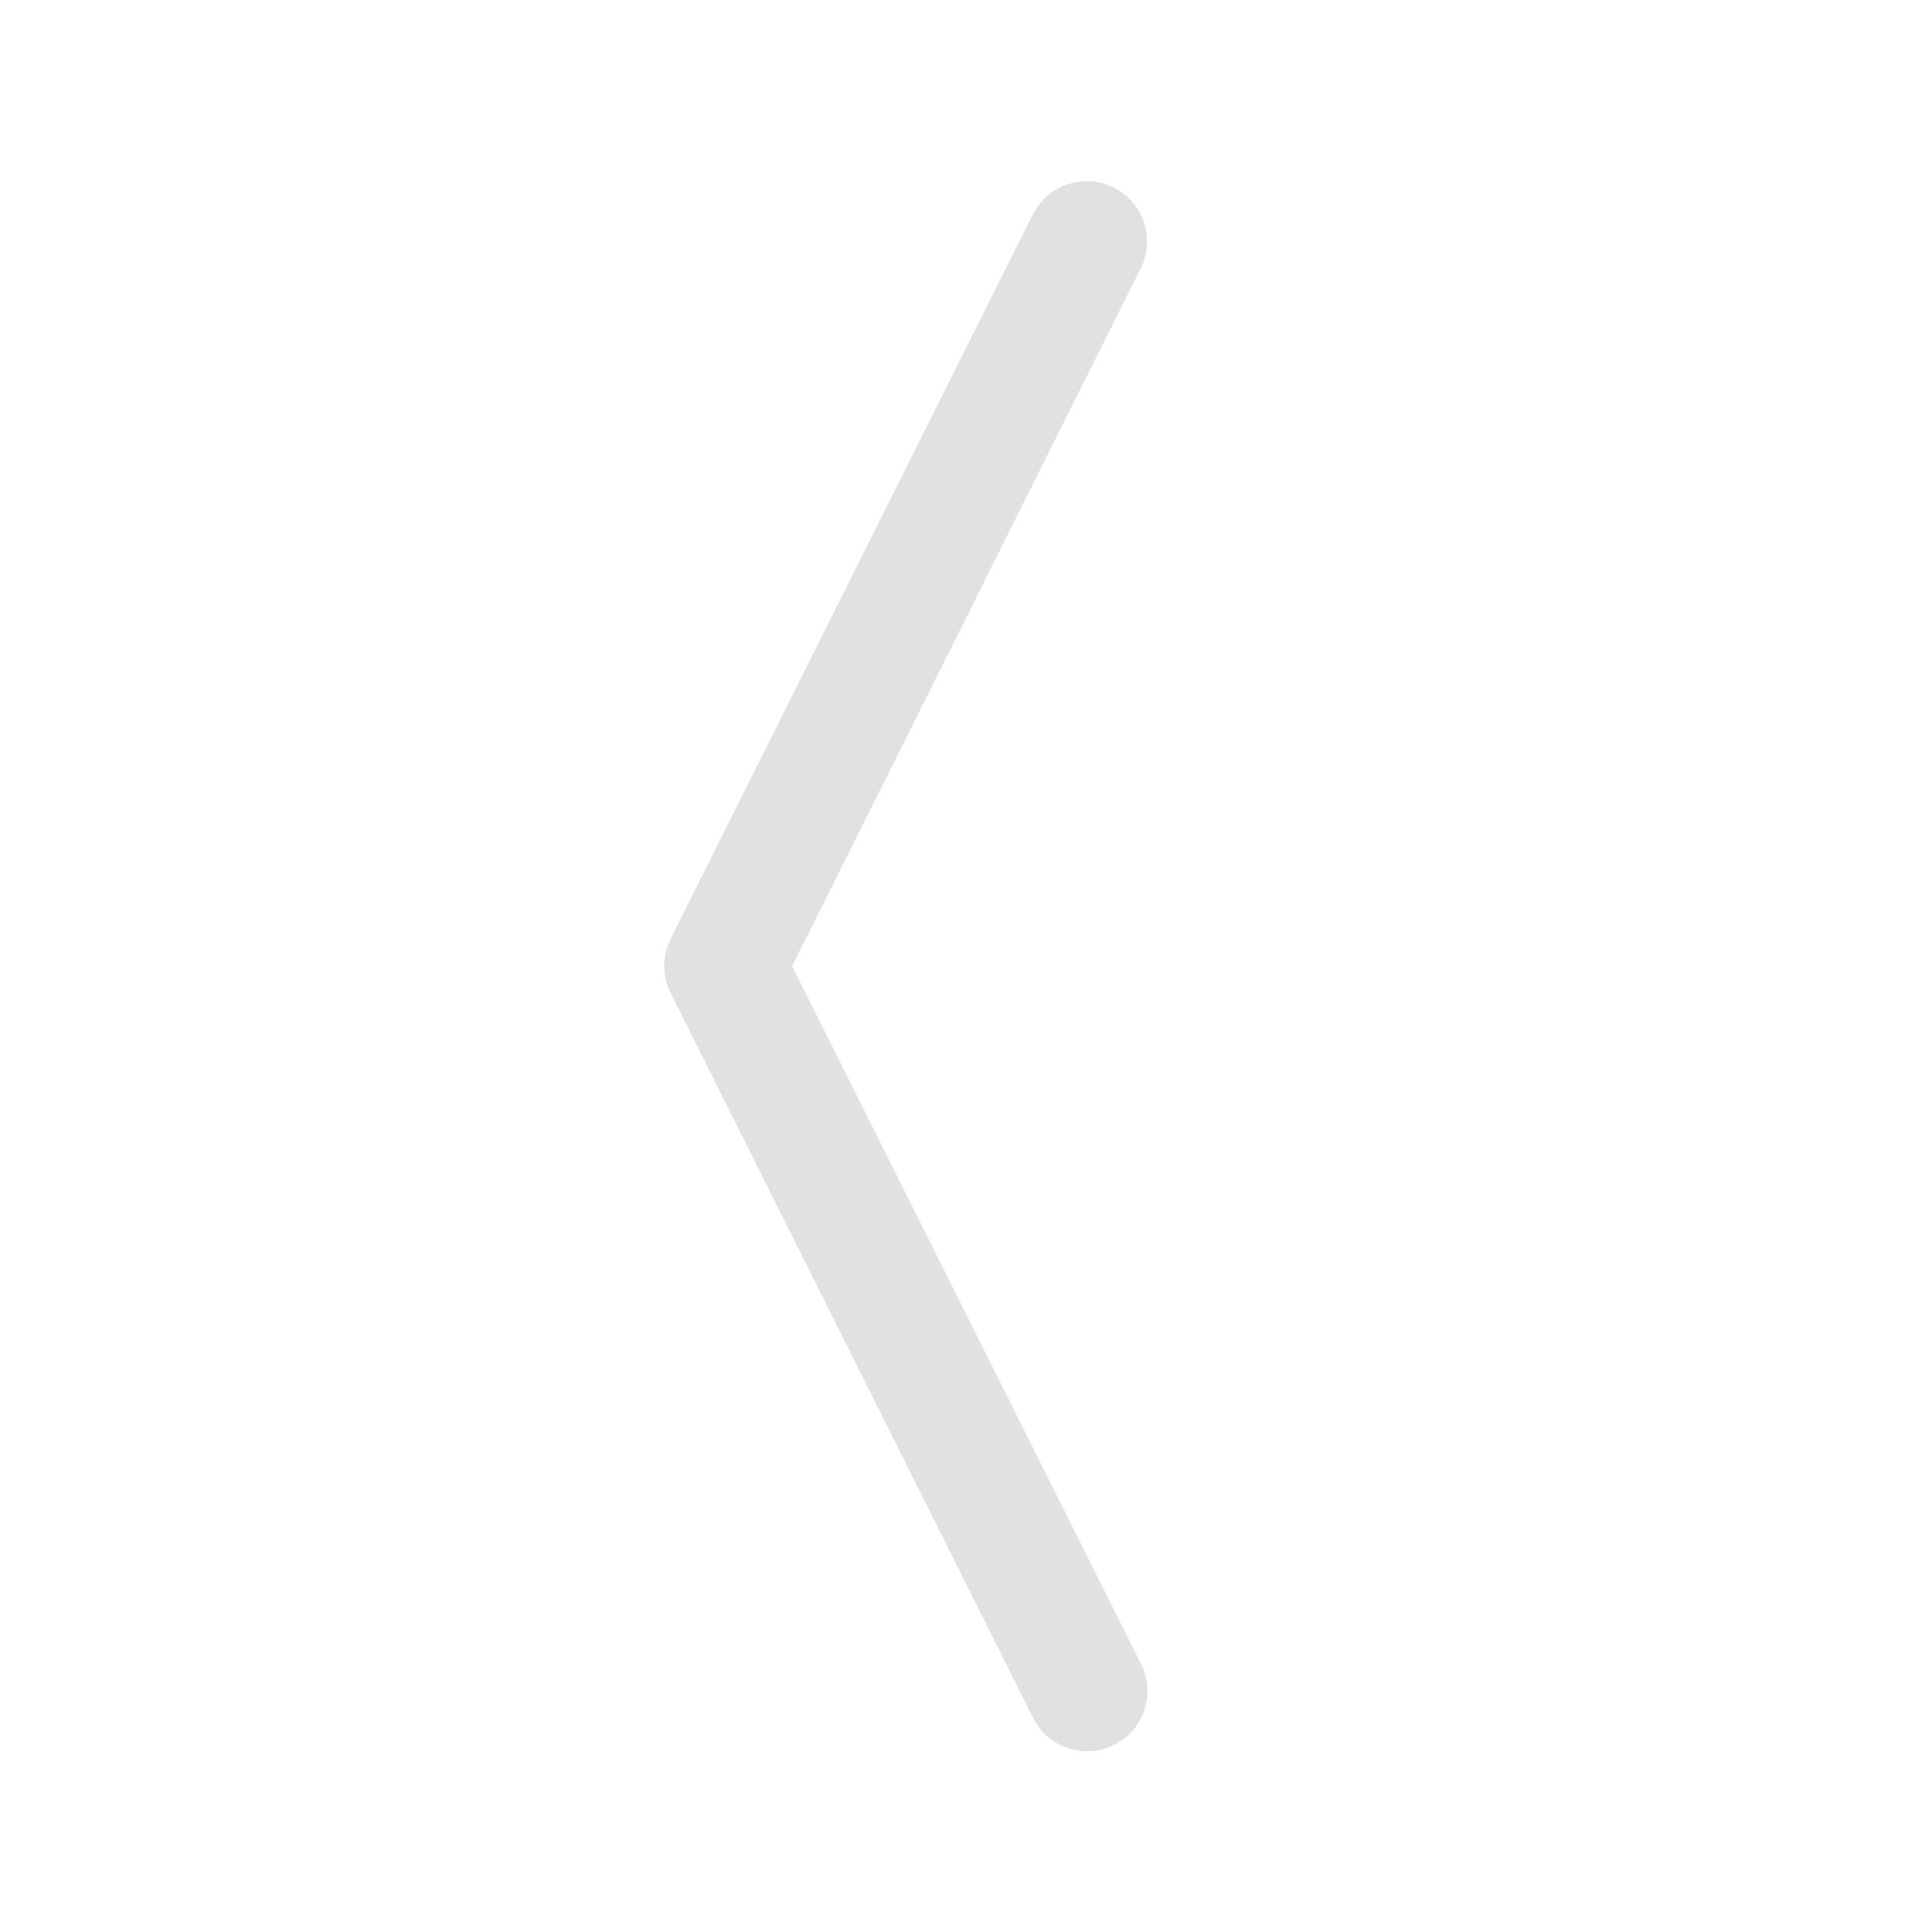
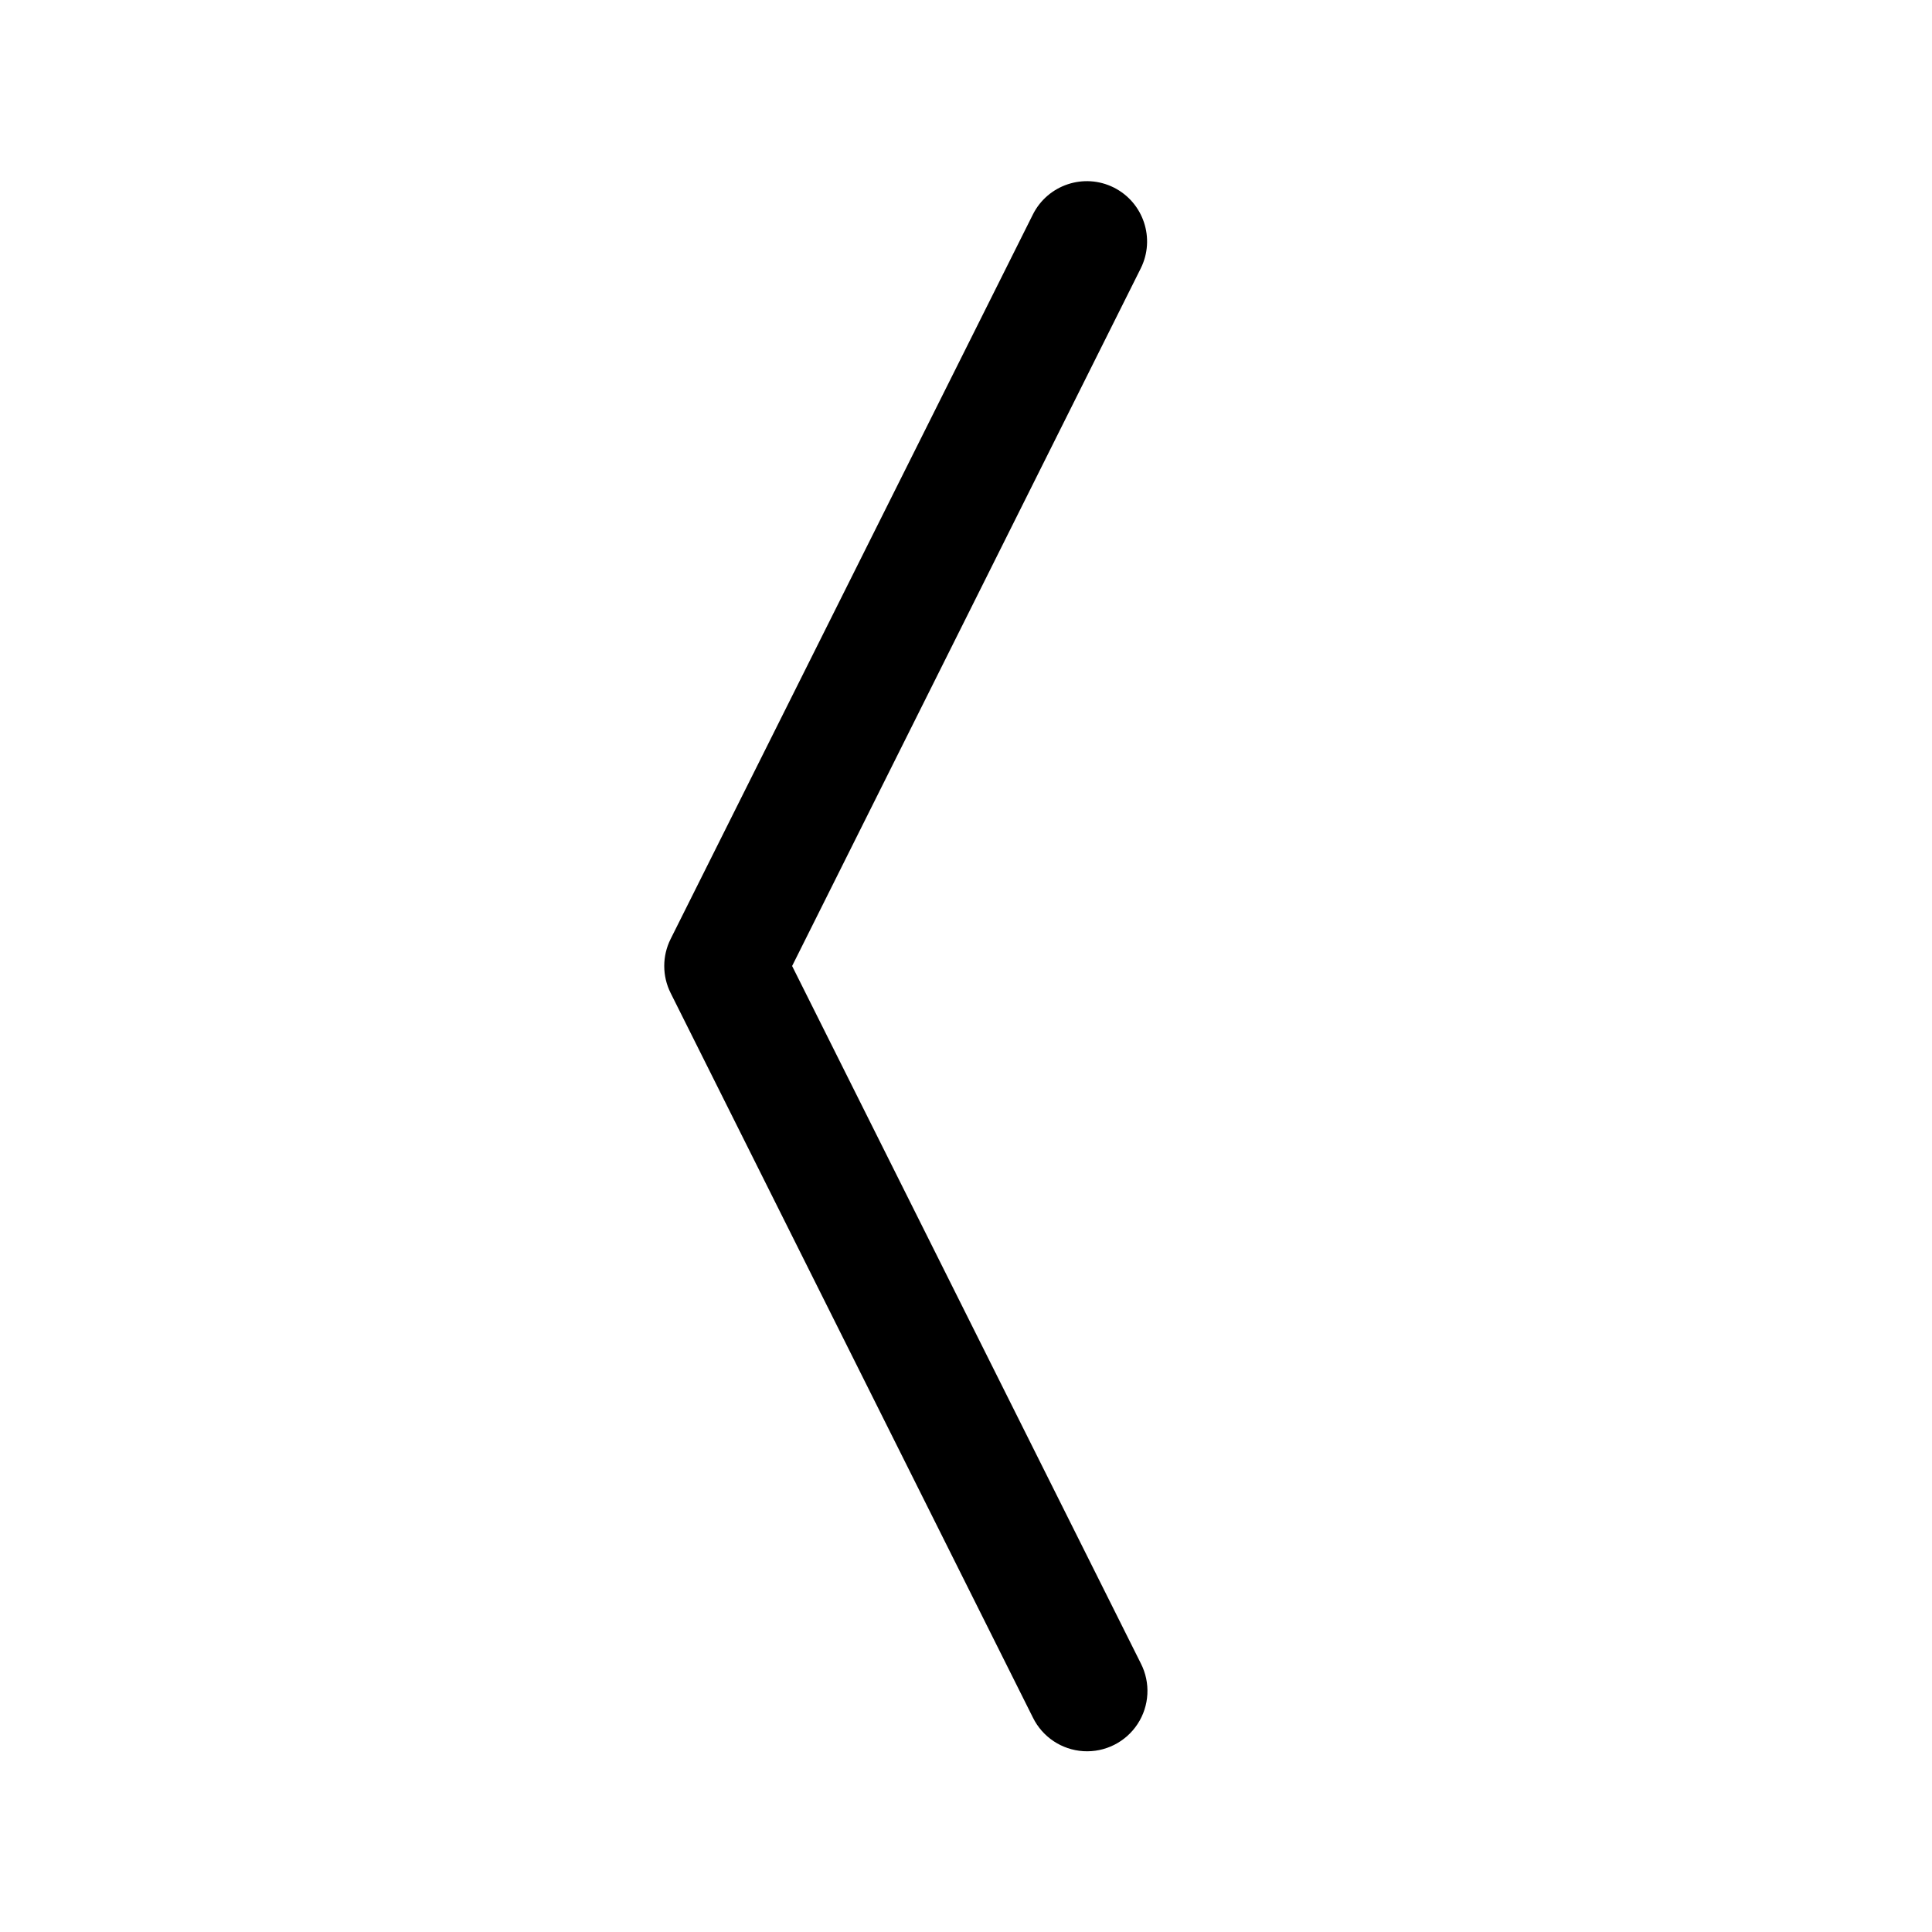
- <svg xmlns="http://www.w3.org/2000/svg" width="16" height="16" fill="#E1E1E1" class="bi bi-chevron-compact-left" viewBox="0 0 16 16">
+ <svg xmlns="http://www.w3.org/2000/svg" width="16" height="16" fill="#000" class="bi bi-chevron-compact-left" viewBox="0 0 16 16">
  <path fill-rule="evenodd" d="M9.224 1.553a.5.5 0 0 1 .223.67L6.56 8l2.888 5.776a.5.5 0 1 1-.894.448l-3-6a.5.5 0 0 1 0-.448l3-6a.5.5 0 0 1 .67-.223z" />
</svg>
